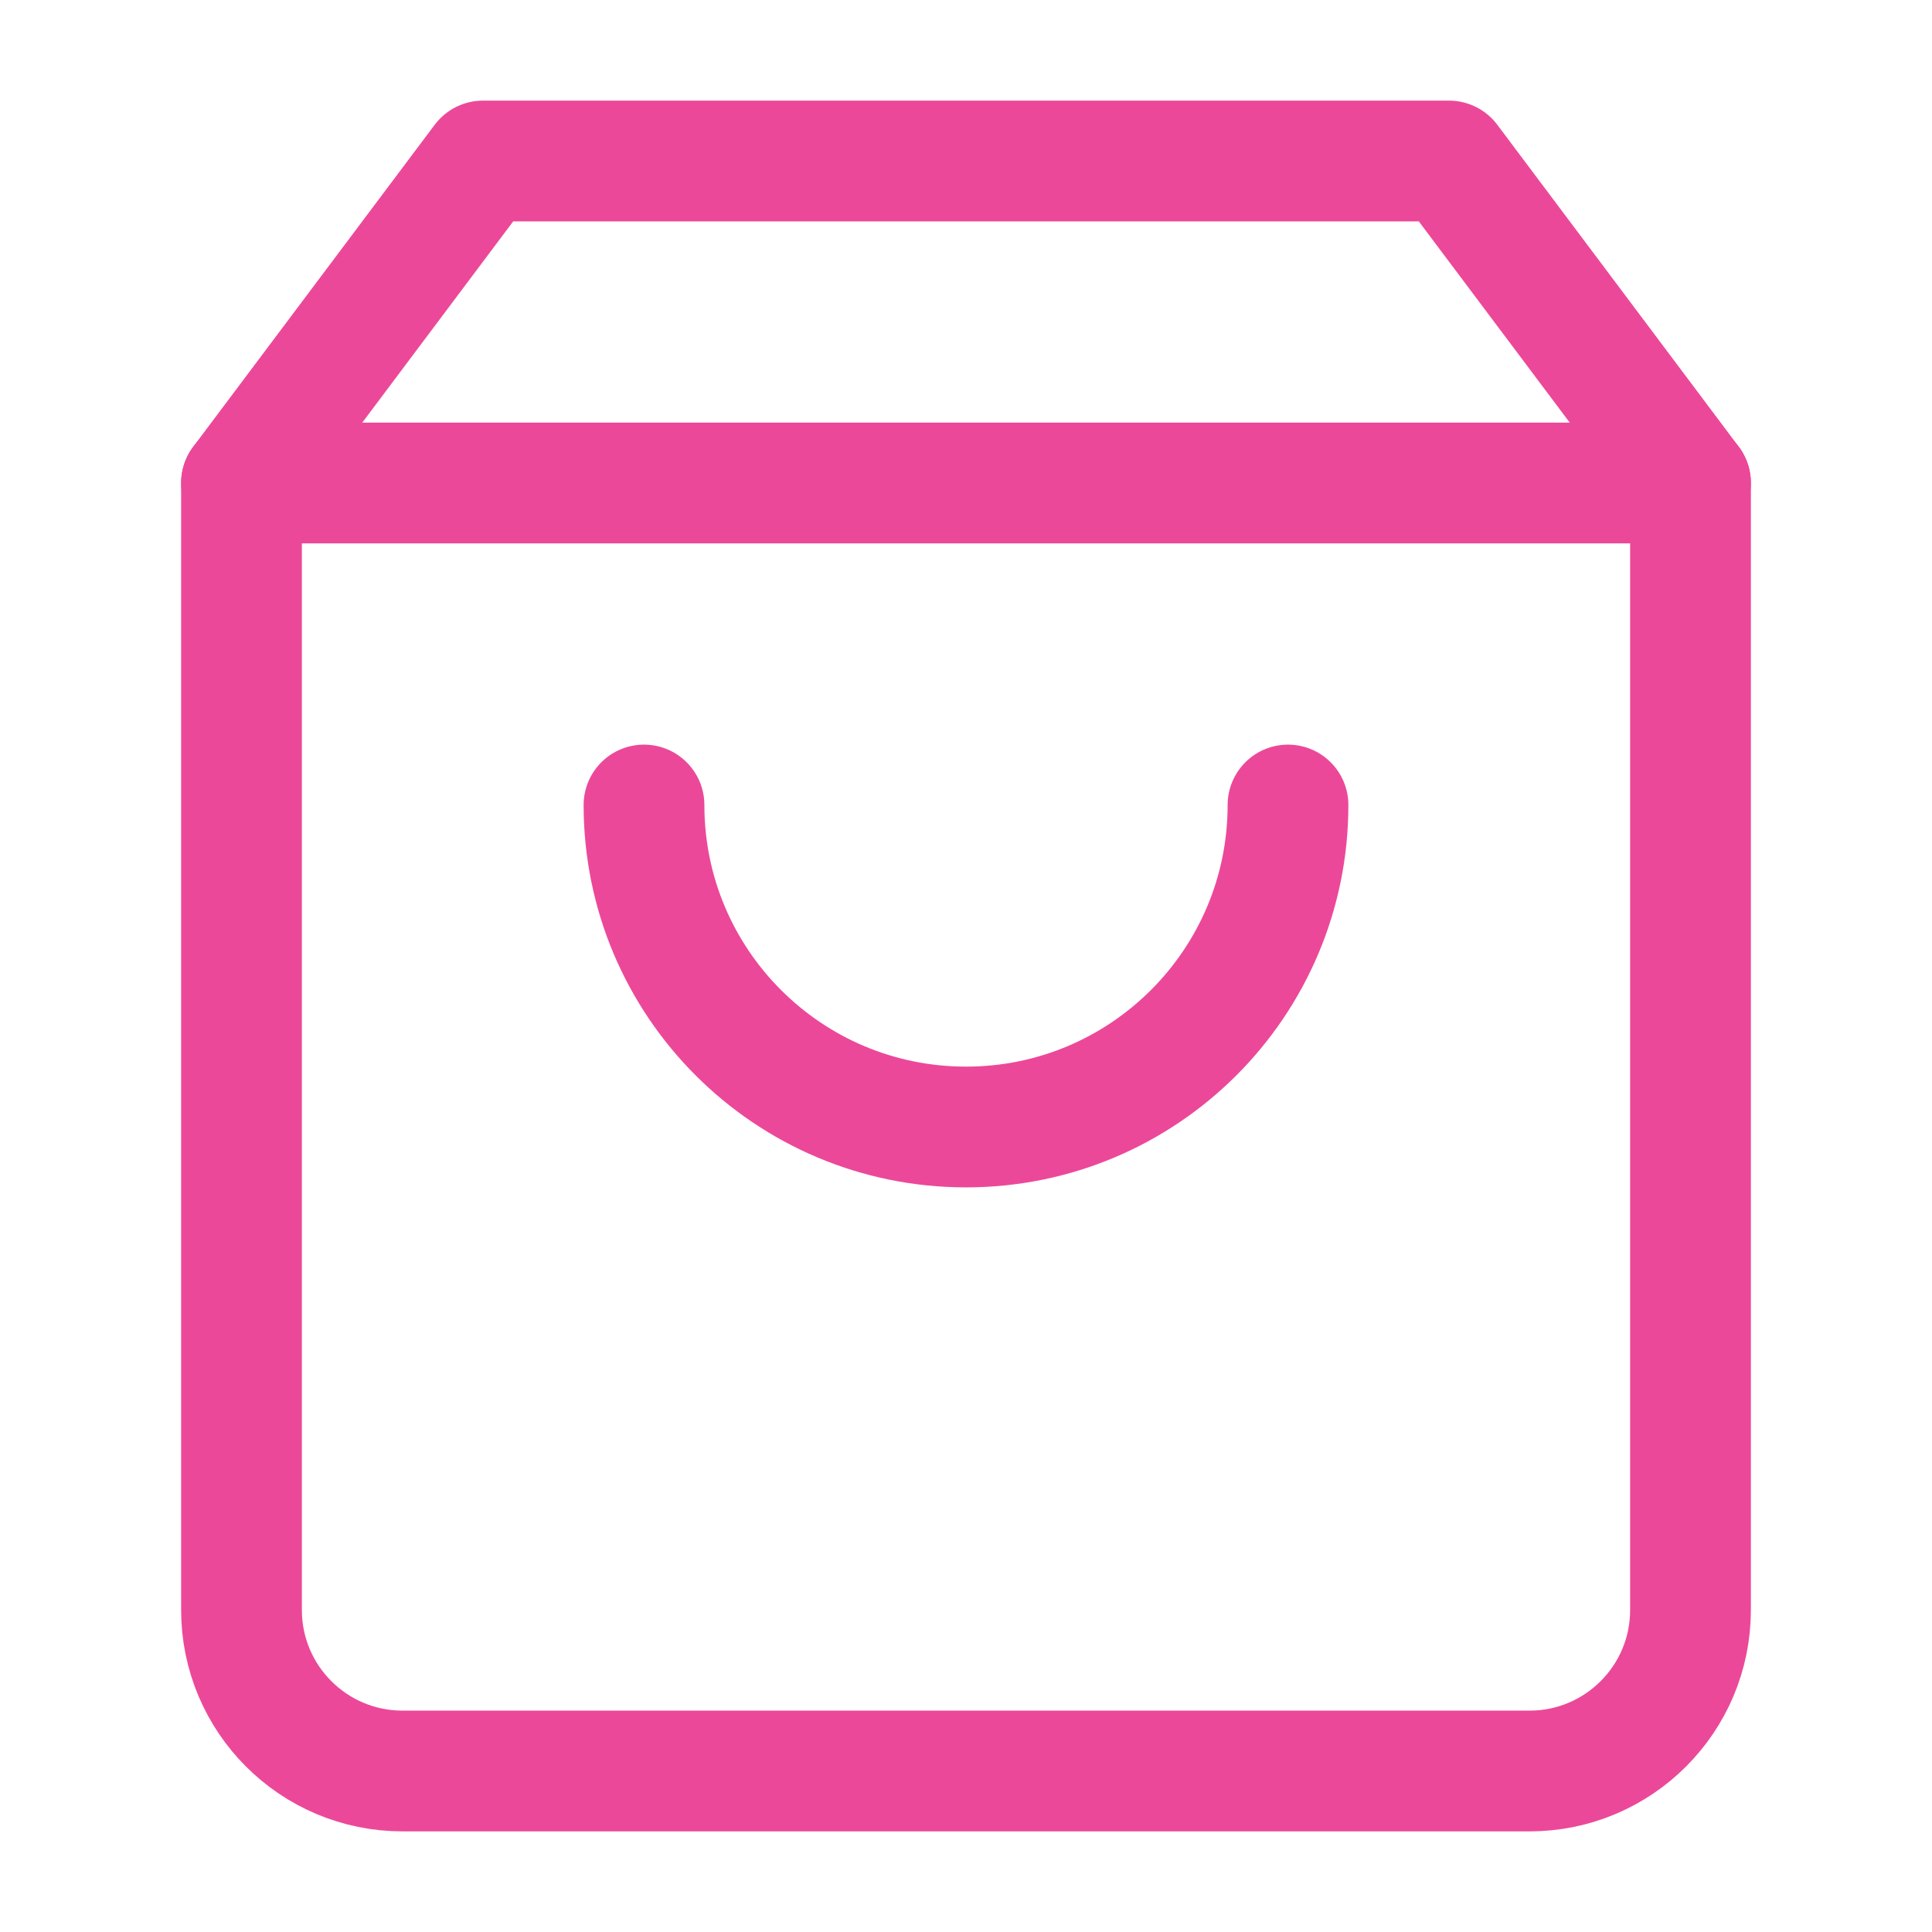
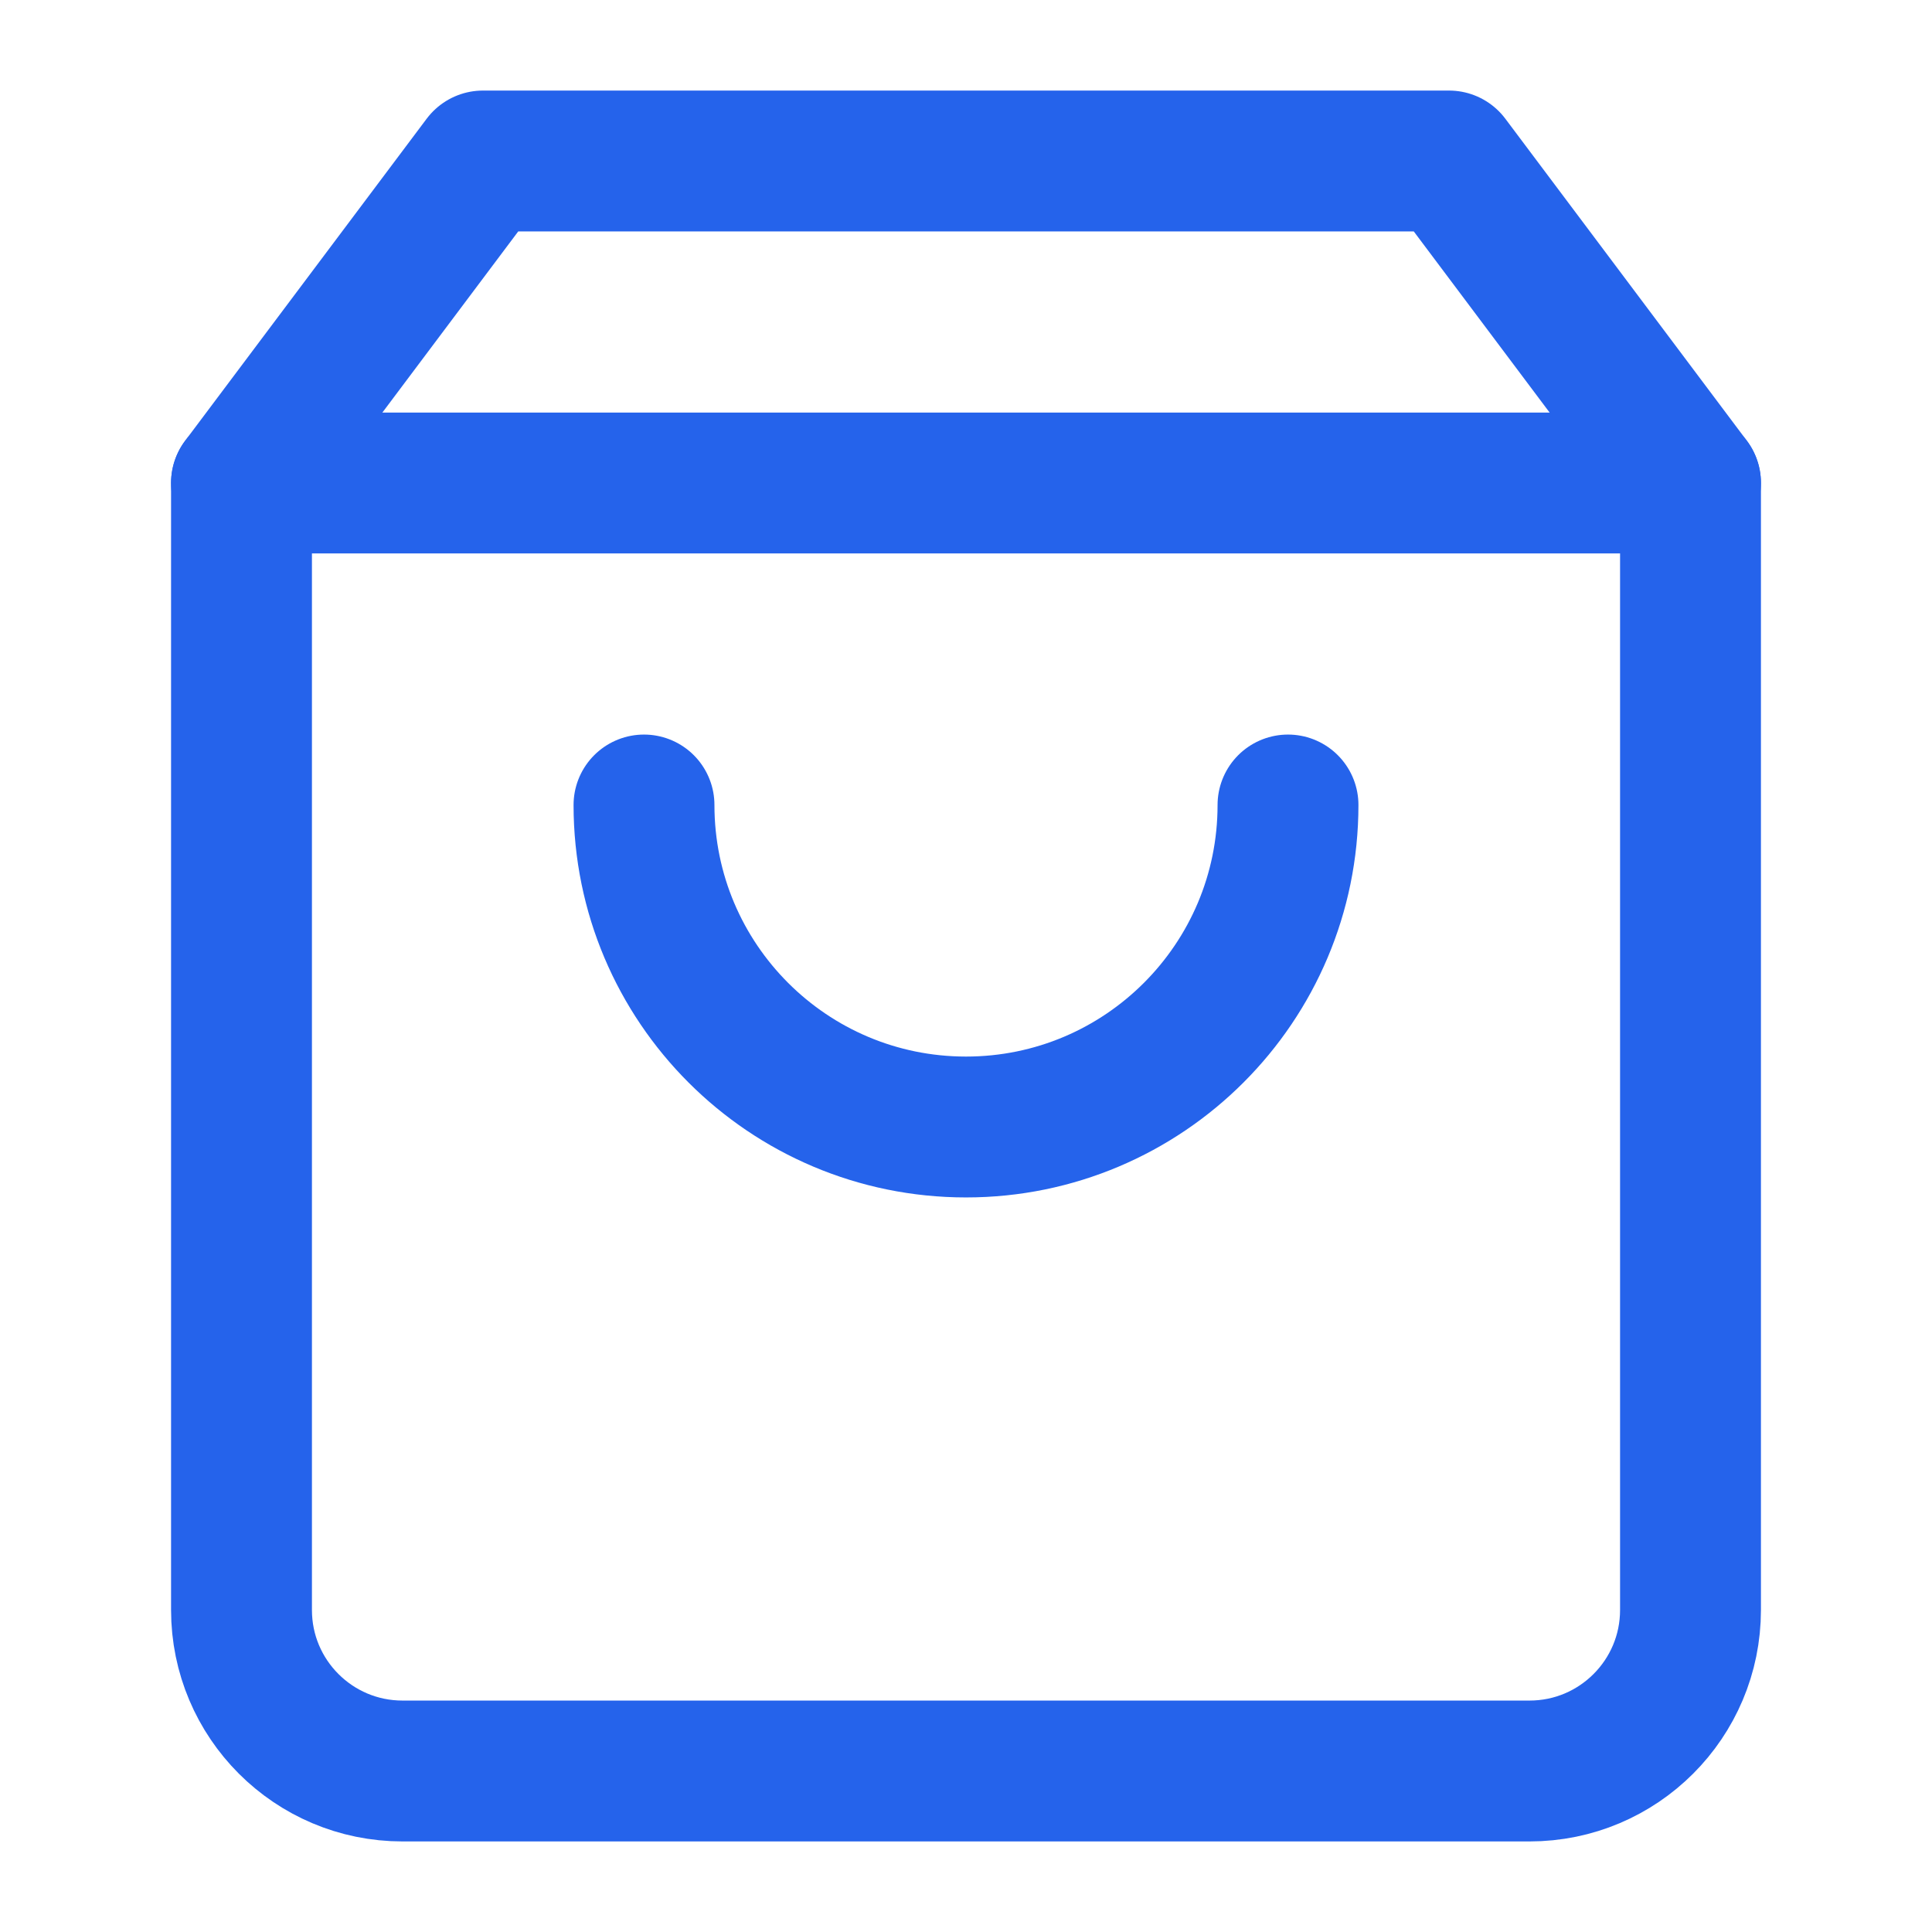
- <svg xmlns="http://www.w3.org/2000/svg" viewBox="0 0 24 24" fill="none" stroke="#ec4899" stroke-width="1.5" stroke-linecap="round" stroke-linejoin="round">
+ <svg xmlns="http://www.w3.org/2000/svg" viewBox="0 0 24 24" fill="none" stroke="#2563EB" stroke-width="1.75" stroke-linecap="round" stroke-linejoin="round">
  <path d="M6 2 3 6v14a2 2 0 0 0 2 2h14a2 2 0 0 0 2-2V6l-3-4Z" />
  <path d="M3 6h18" />
  <path d="M16 10a4 4 0 0 1-8 0" />
</svg>
